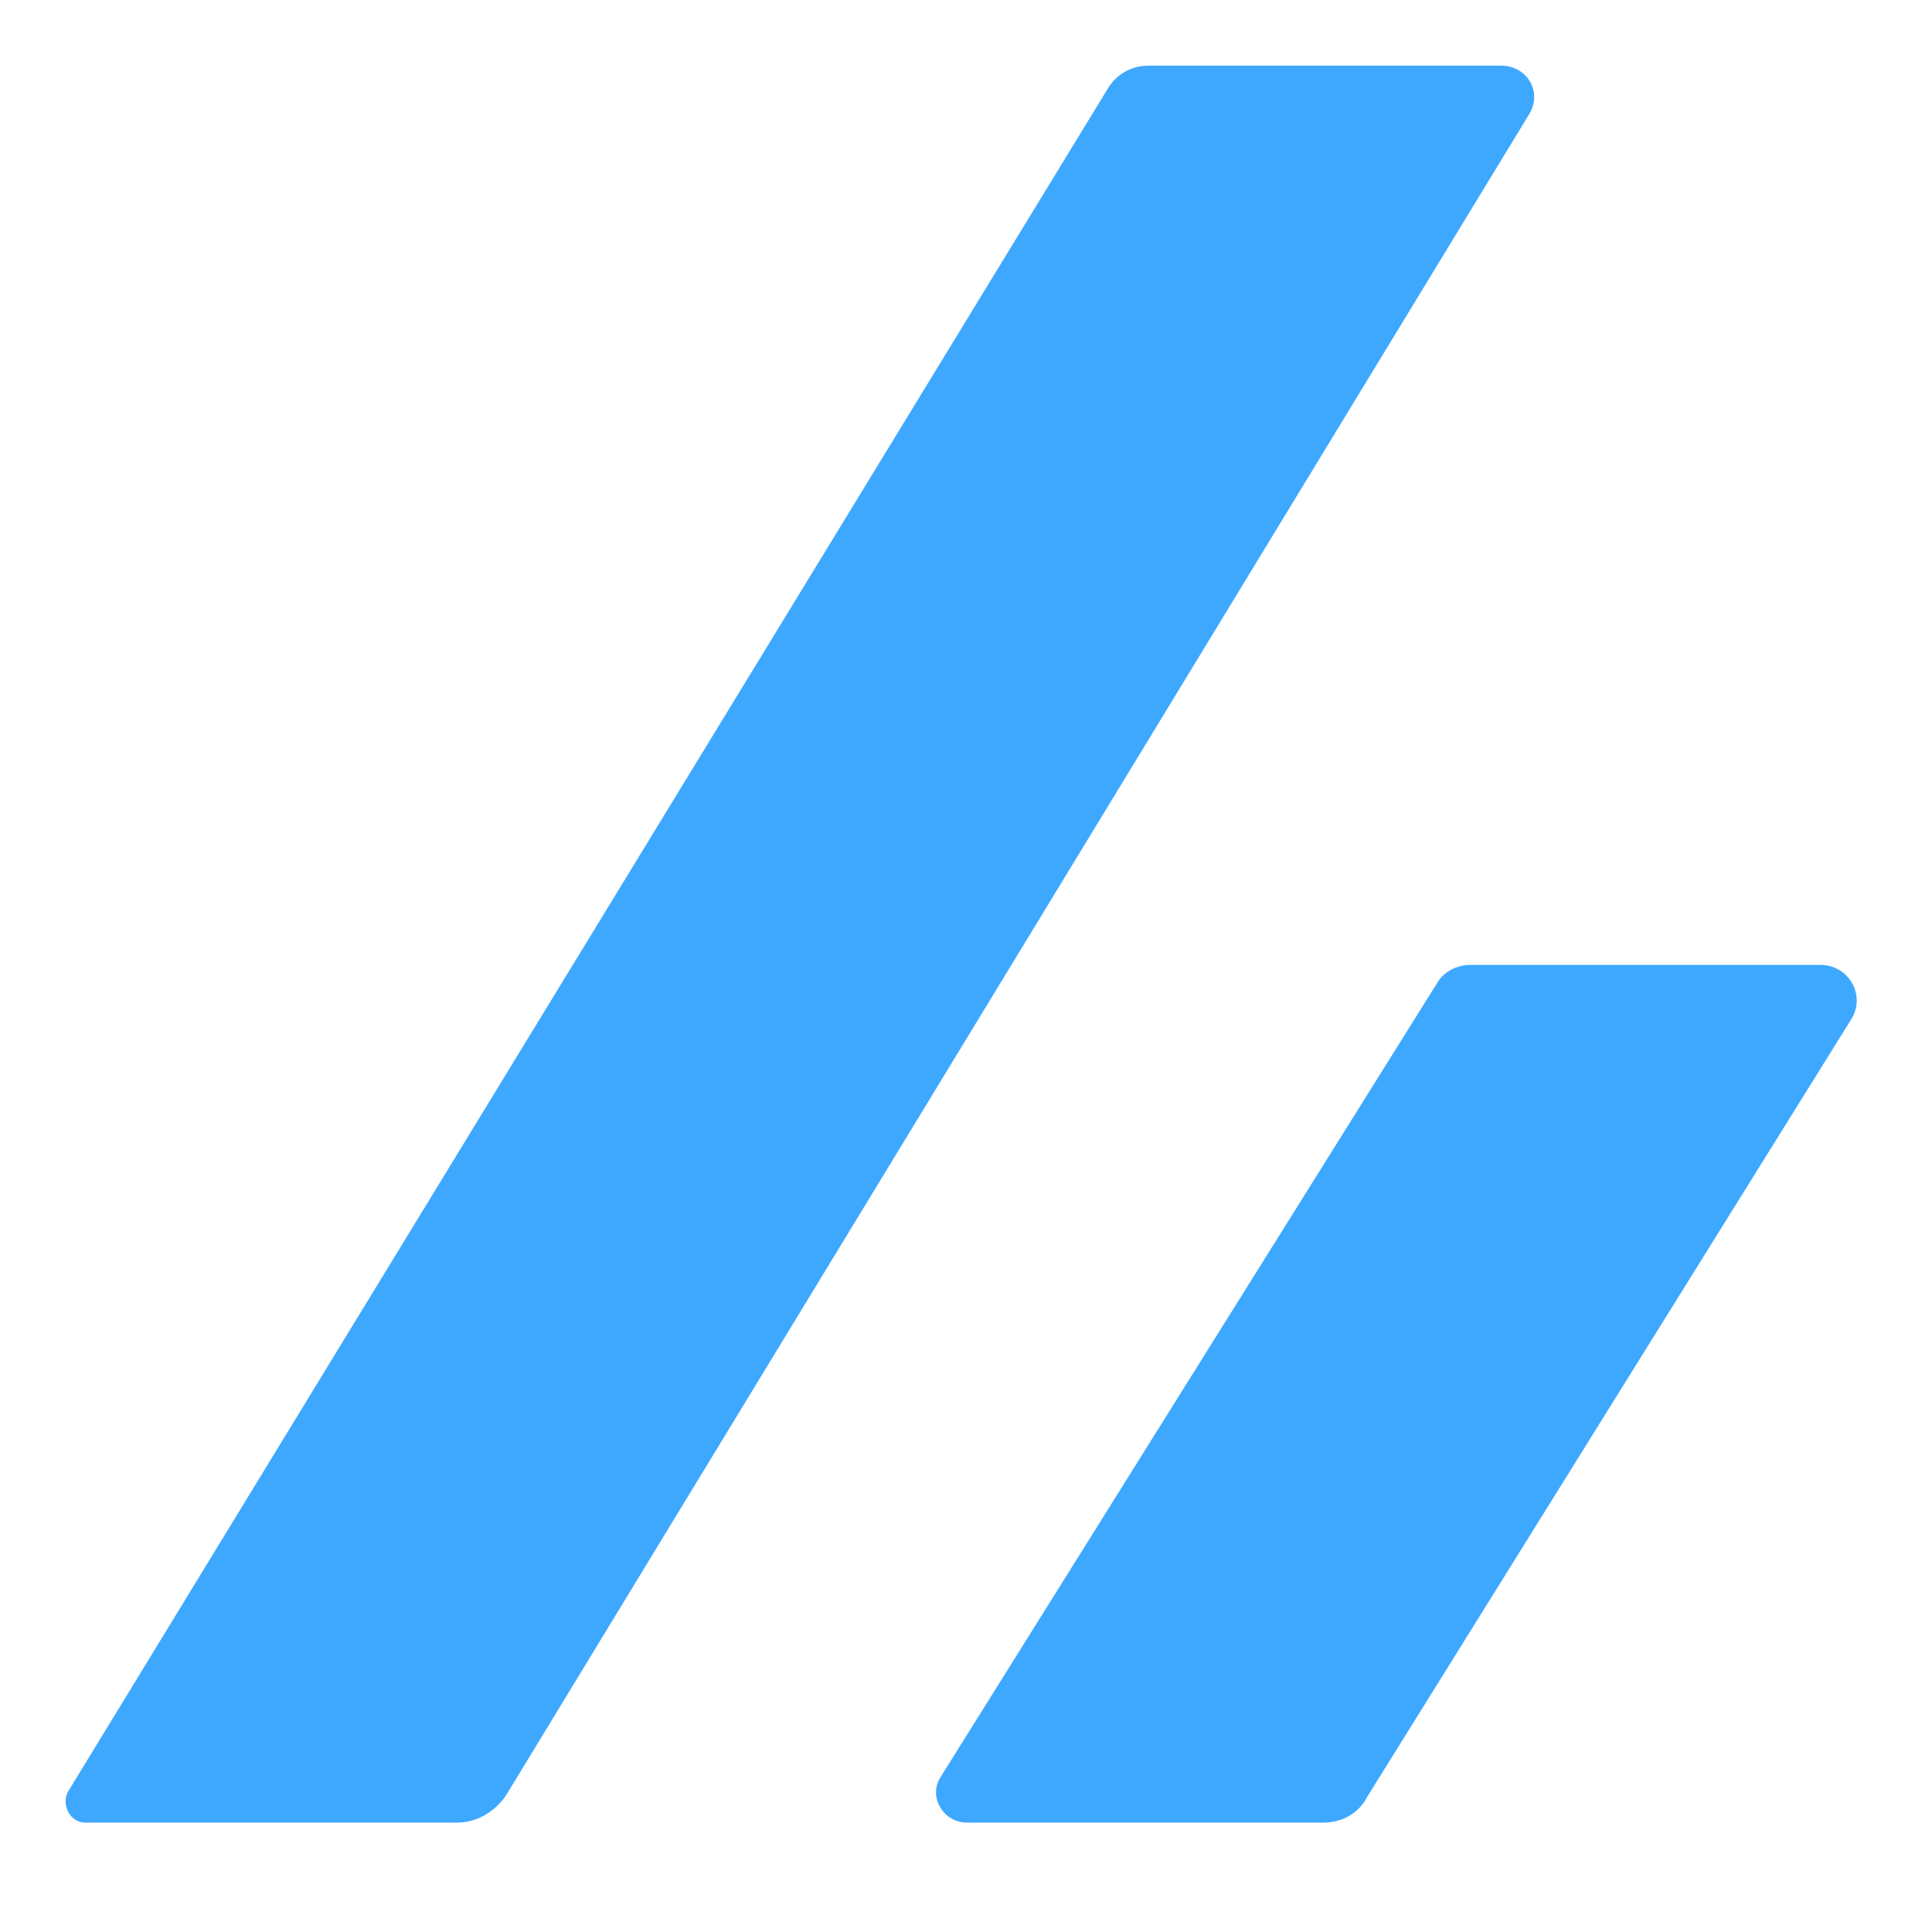
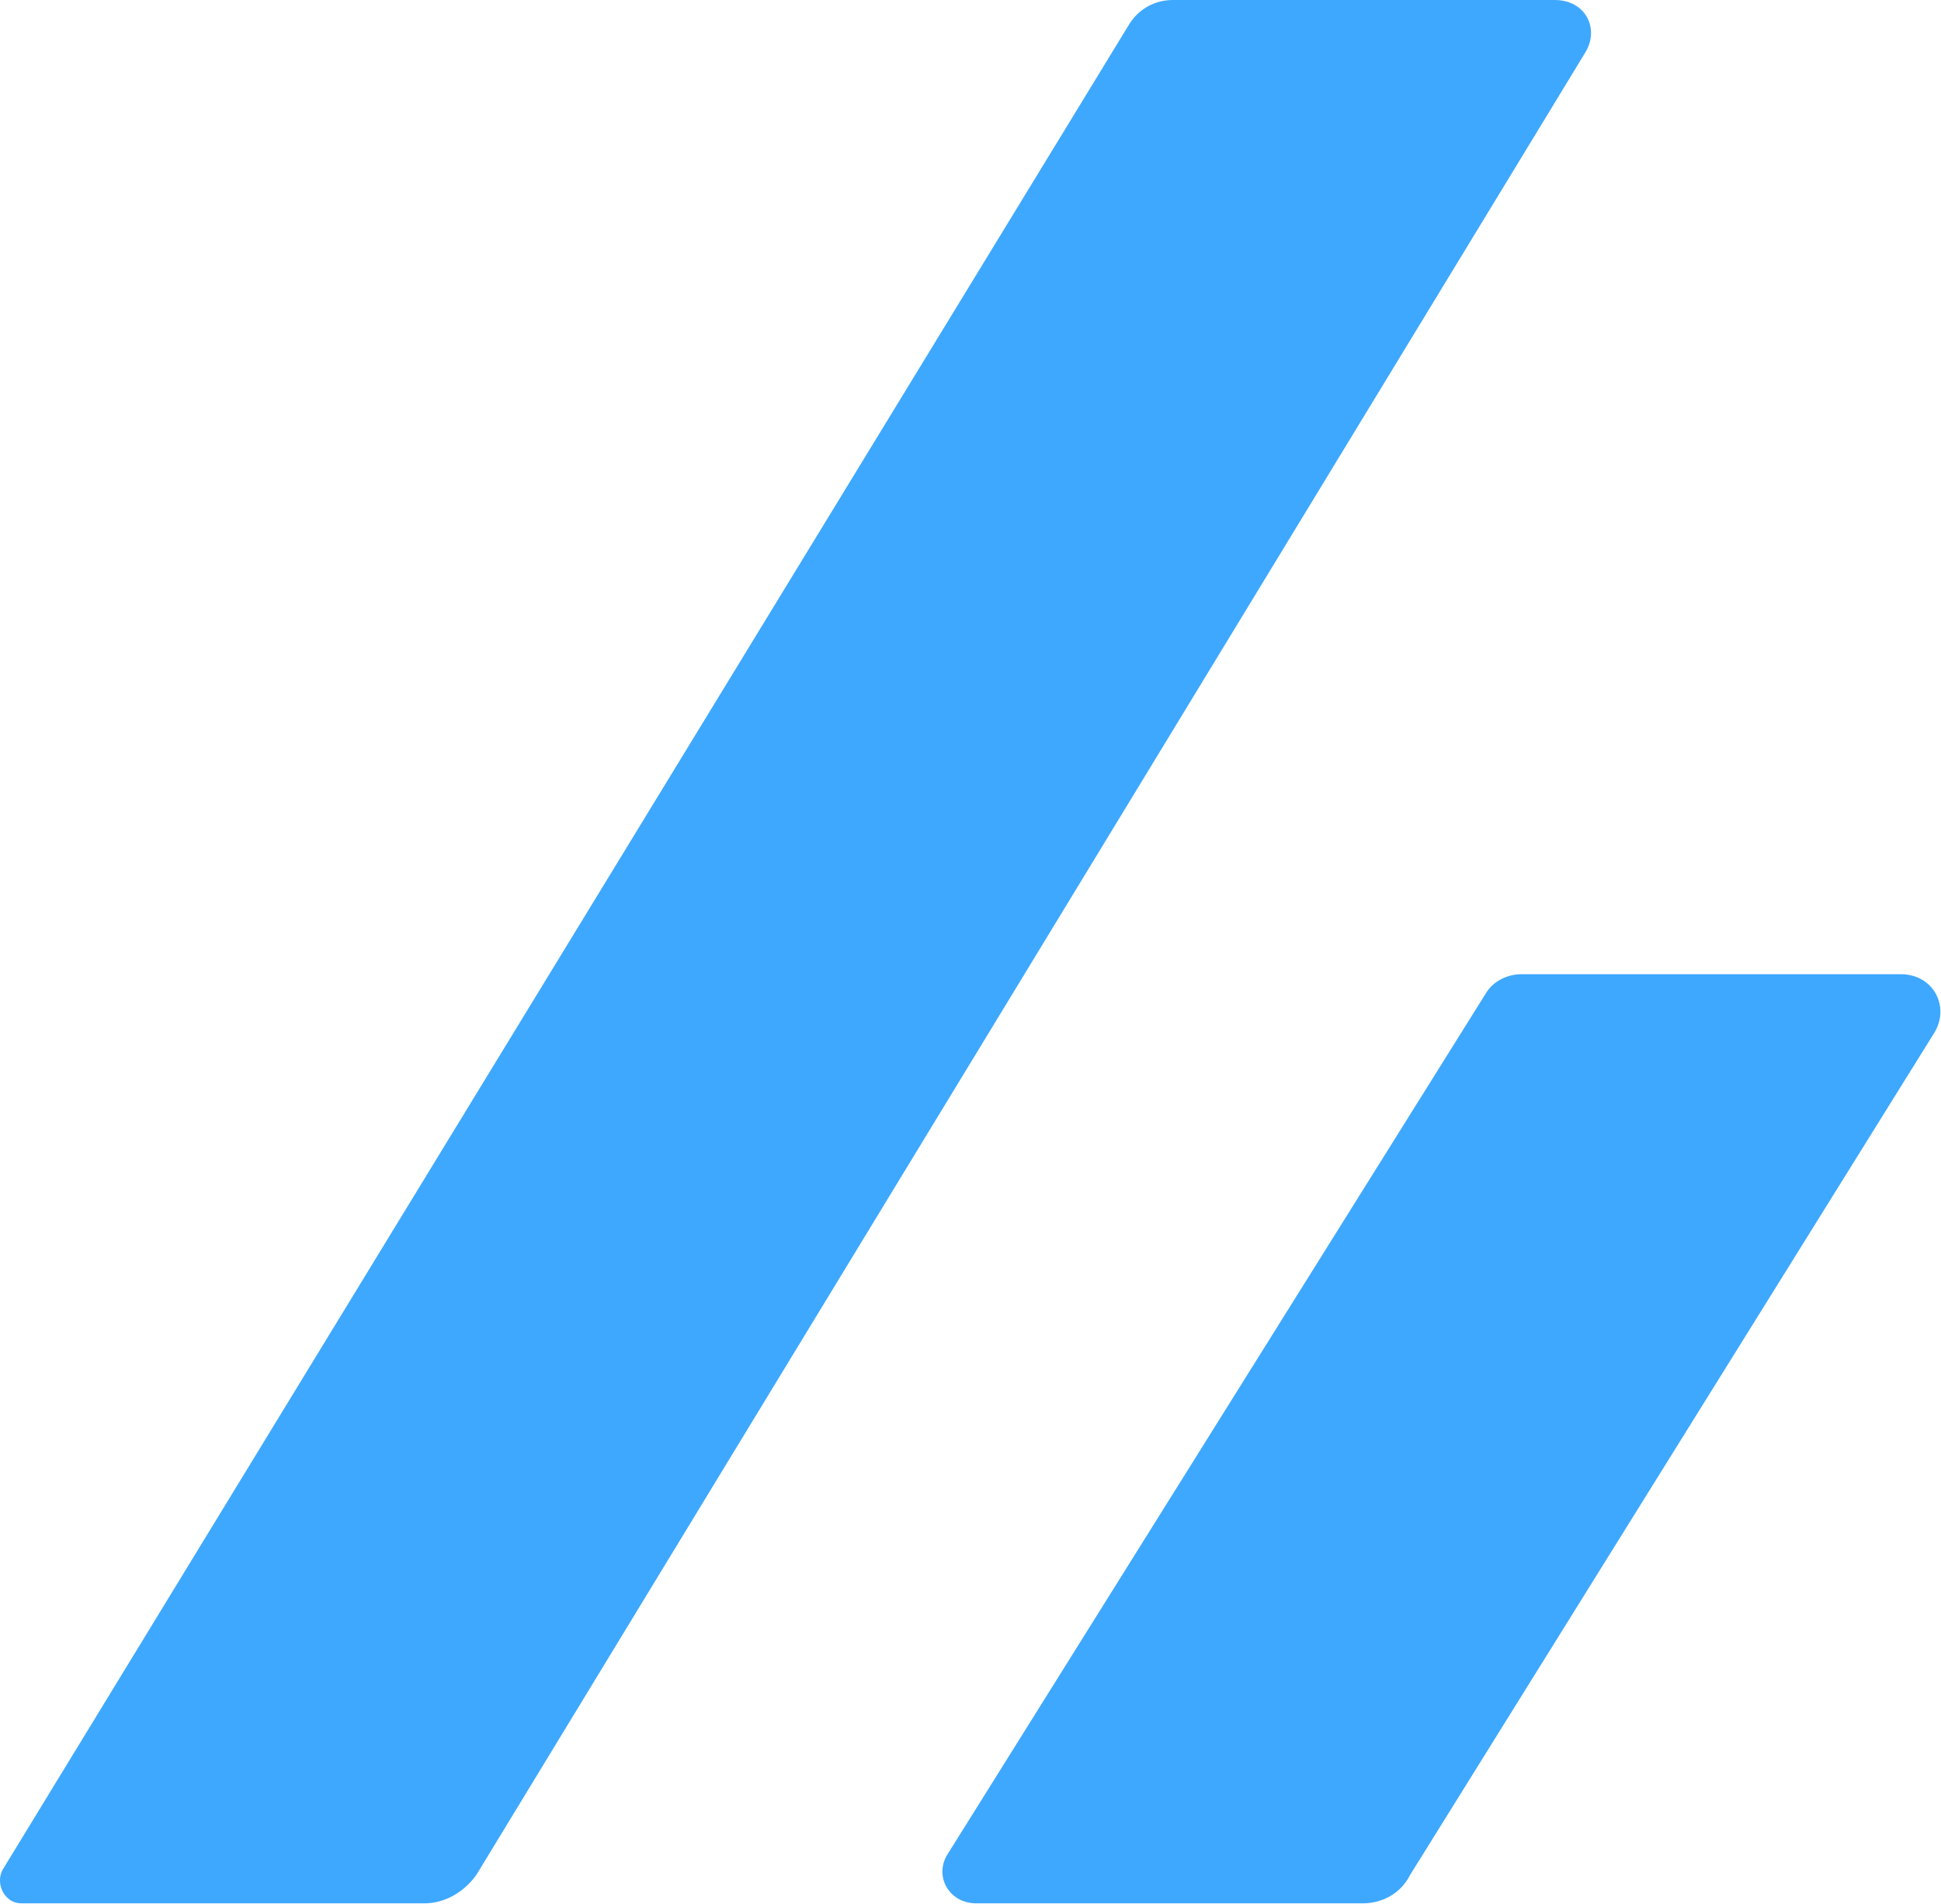
- <svg xmlns="http://www.w3.org/2000/svg" version="1.1" x="0px" y="0px" viewBox="0 0 88.3 88.3" style="enable-background:new 0 0 88.3 88.3;" xml:space="preserve">
-   <g fill="#3EA8FF">
-     <path class="st0" d="M3.9,83.3h17c0.9,0,1.7-0.5,2.2-1.2L69.9,5.2c0.6-1-0.1-2.2-1.3-2.2H52.5c-0.8,0-1.5,0.4-1.9,1.1L3.1,81.9   C2.8,82.5,3.2,83.3,3.9,83.3z" />
-     <path class="st0" d="M62.5,82.1l22.1-35.5c0.7-1.1-0.1-2.5-1.4-2.5h-16c-0.6,0-1.2,0.3-1.5,0.8L43,81.2c-0.6,0.9,0.1,2.1,1.2,2.1   h16.3C61.3,83.3,62.1,82.9,62.5,82.1z" />
+ <svg xmlns="http://www.w3.org/2000/svg" version="1.1" viewBox="0 0 81.9 80.3">
+   <defs>
+     <style>
+       .cls-1 {
+         fill: #3ea8ff;
+       }
+     </style>
+   </defs>
+   <g>
+     <g id="_レイヤー_1" data-name="レイヤー_1">
+       <g>
+         <path class="cls-1" d="M.9,80.3h17c.9,0,1.7-.5,2.2-1.2L66.9,2.2c.6-1,0-2.2-1.3-2.2h-16.1c-.8,0-1.5.4-1.9,1.1L.1,78.9c-.3.6.1,1.4.8,1.4Z" />
+         <path class="cls-1" d="M59.5,79.1l22.1-35.5c.7-1.1,0-2.5-1.4-2.5h-16c-.6,0-1.2.3-1.5.8l-22.7,36.3c-.6.9,0,2.1,1.2,2.1h16.3c.8,0,1.6-.4,2-1.2Z" />
+       </g>
+     </g>
  </g>
</svg>
